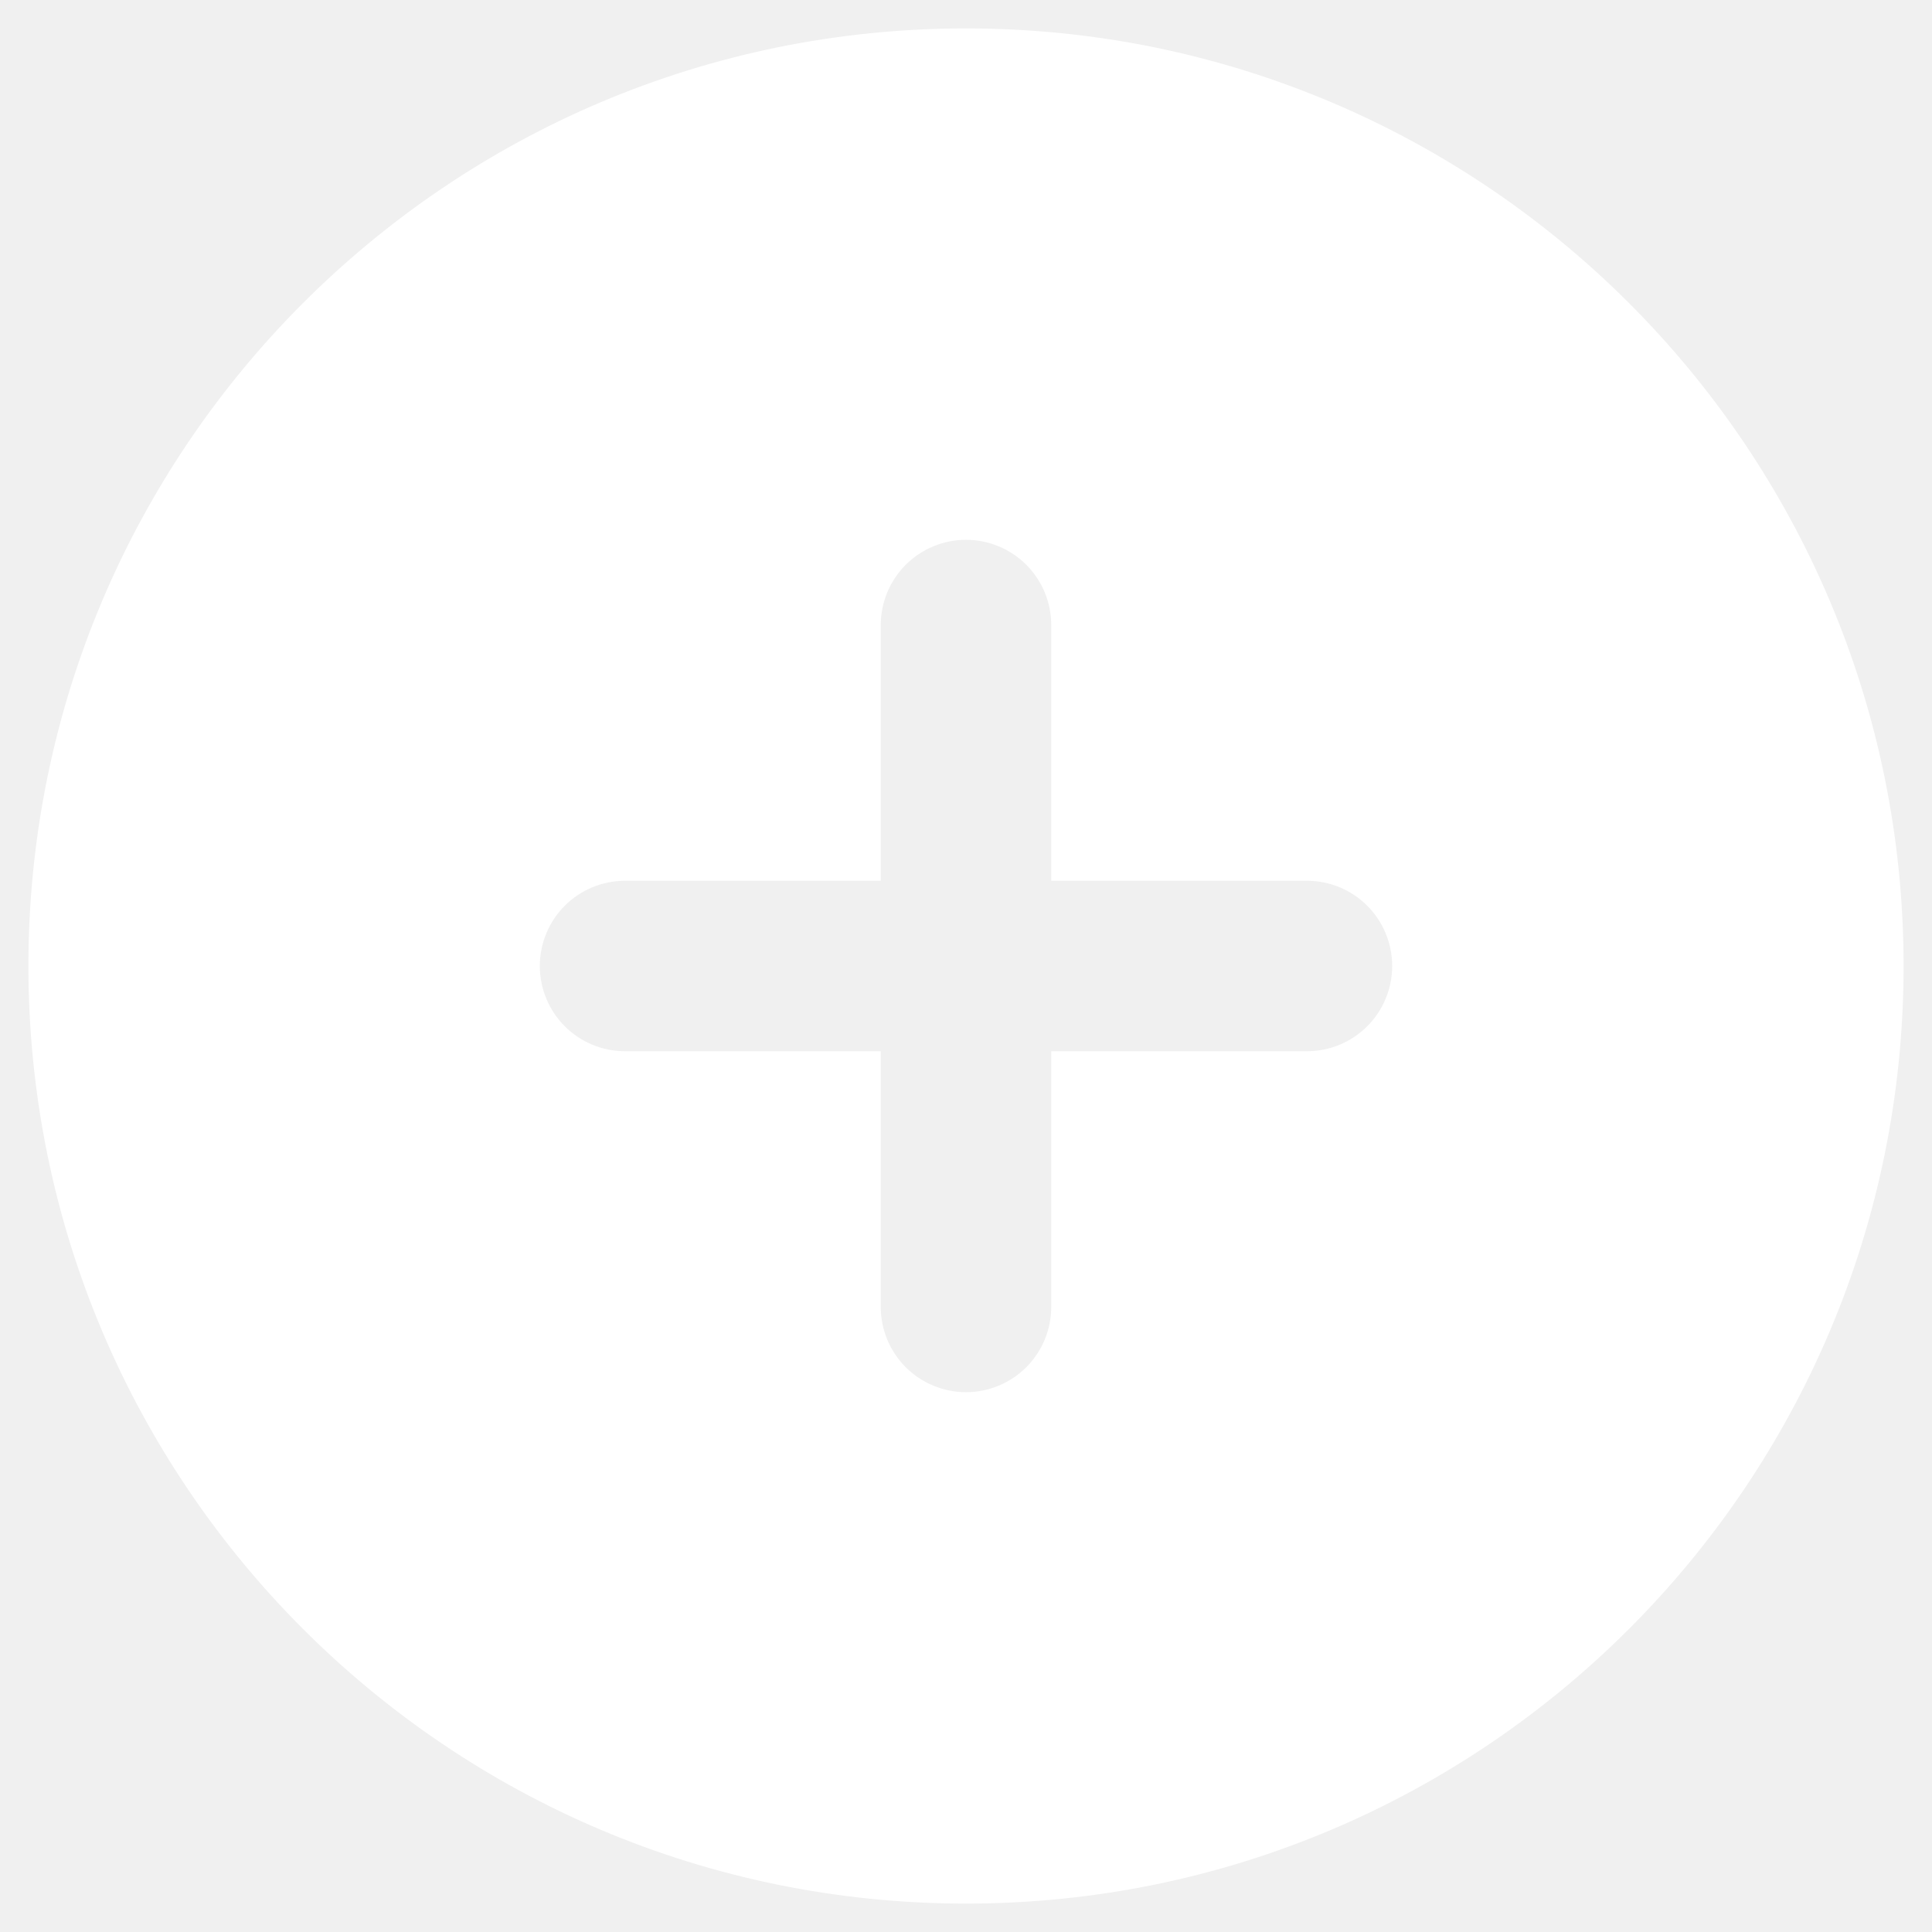
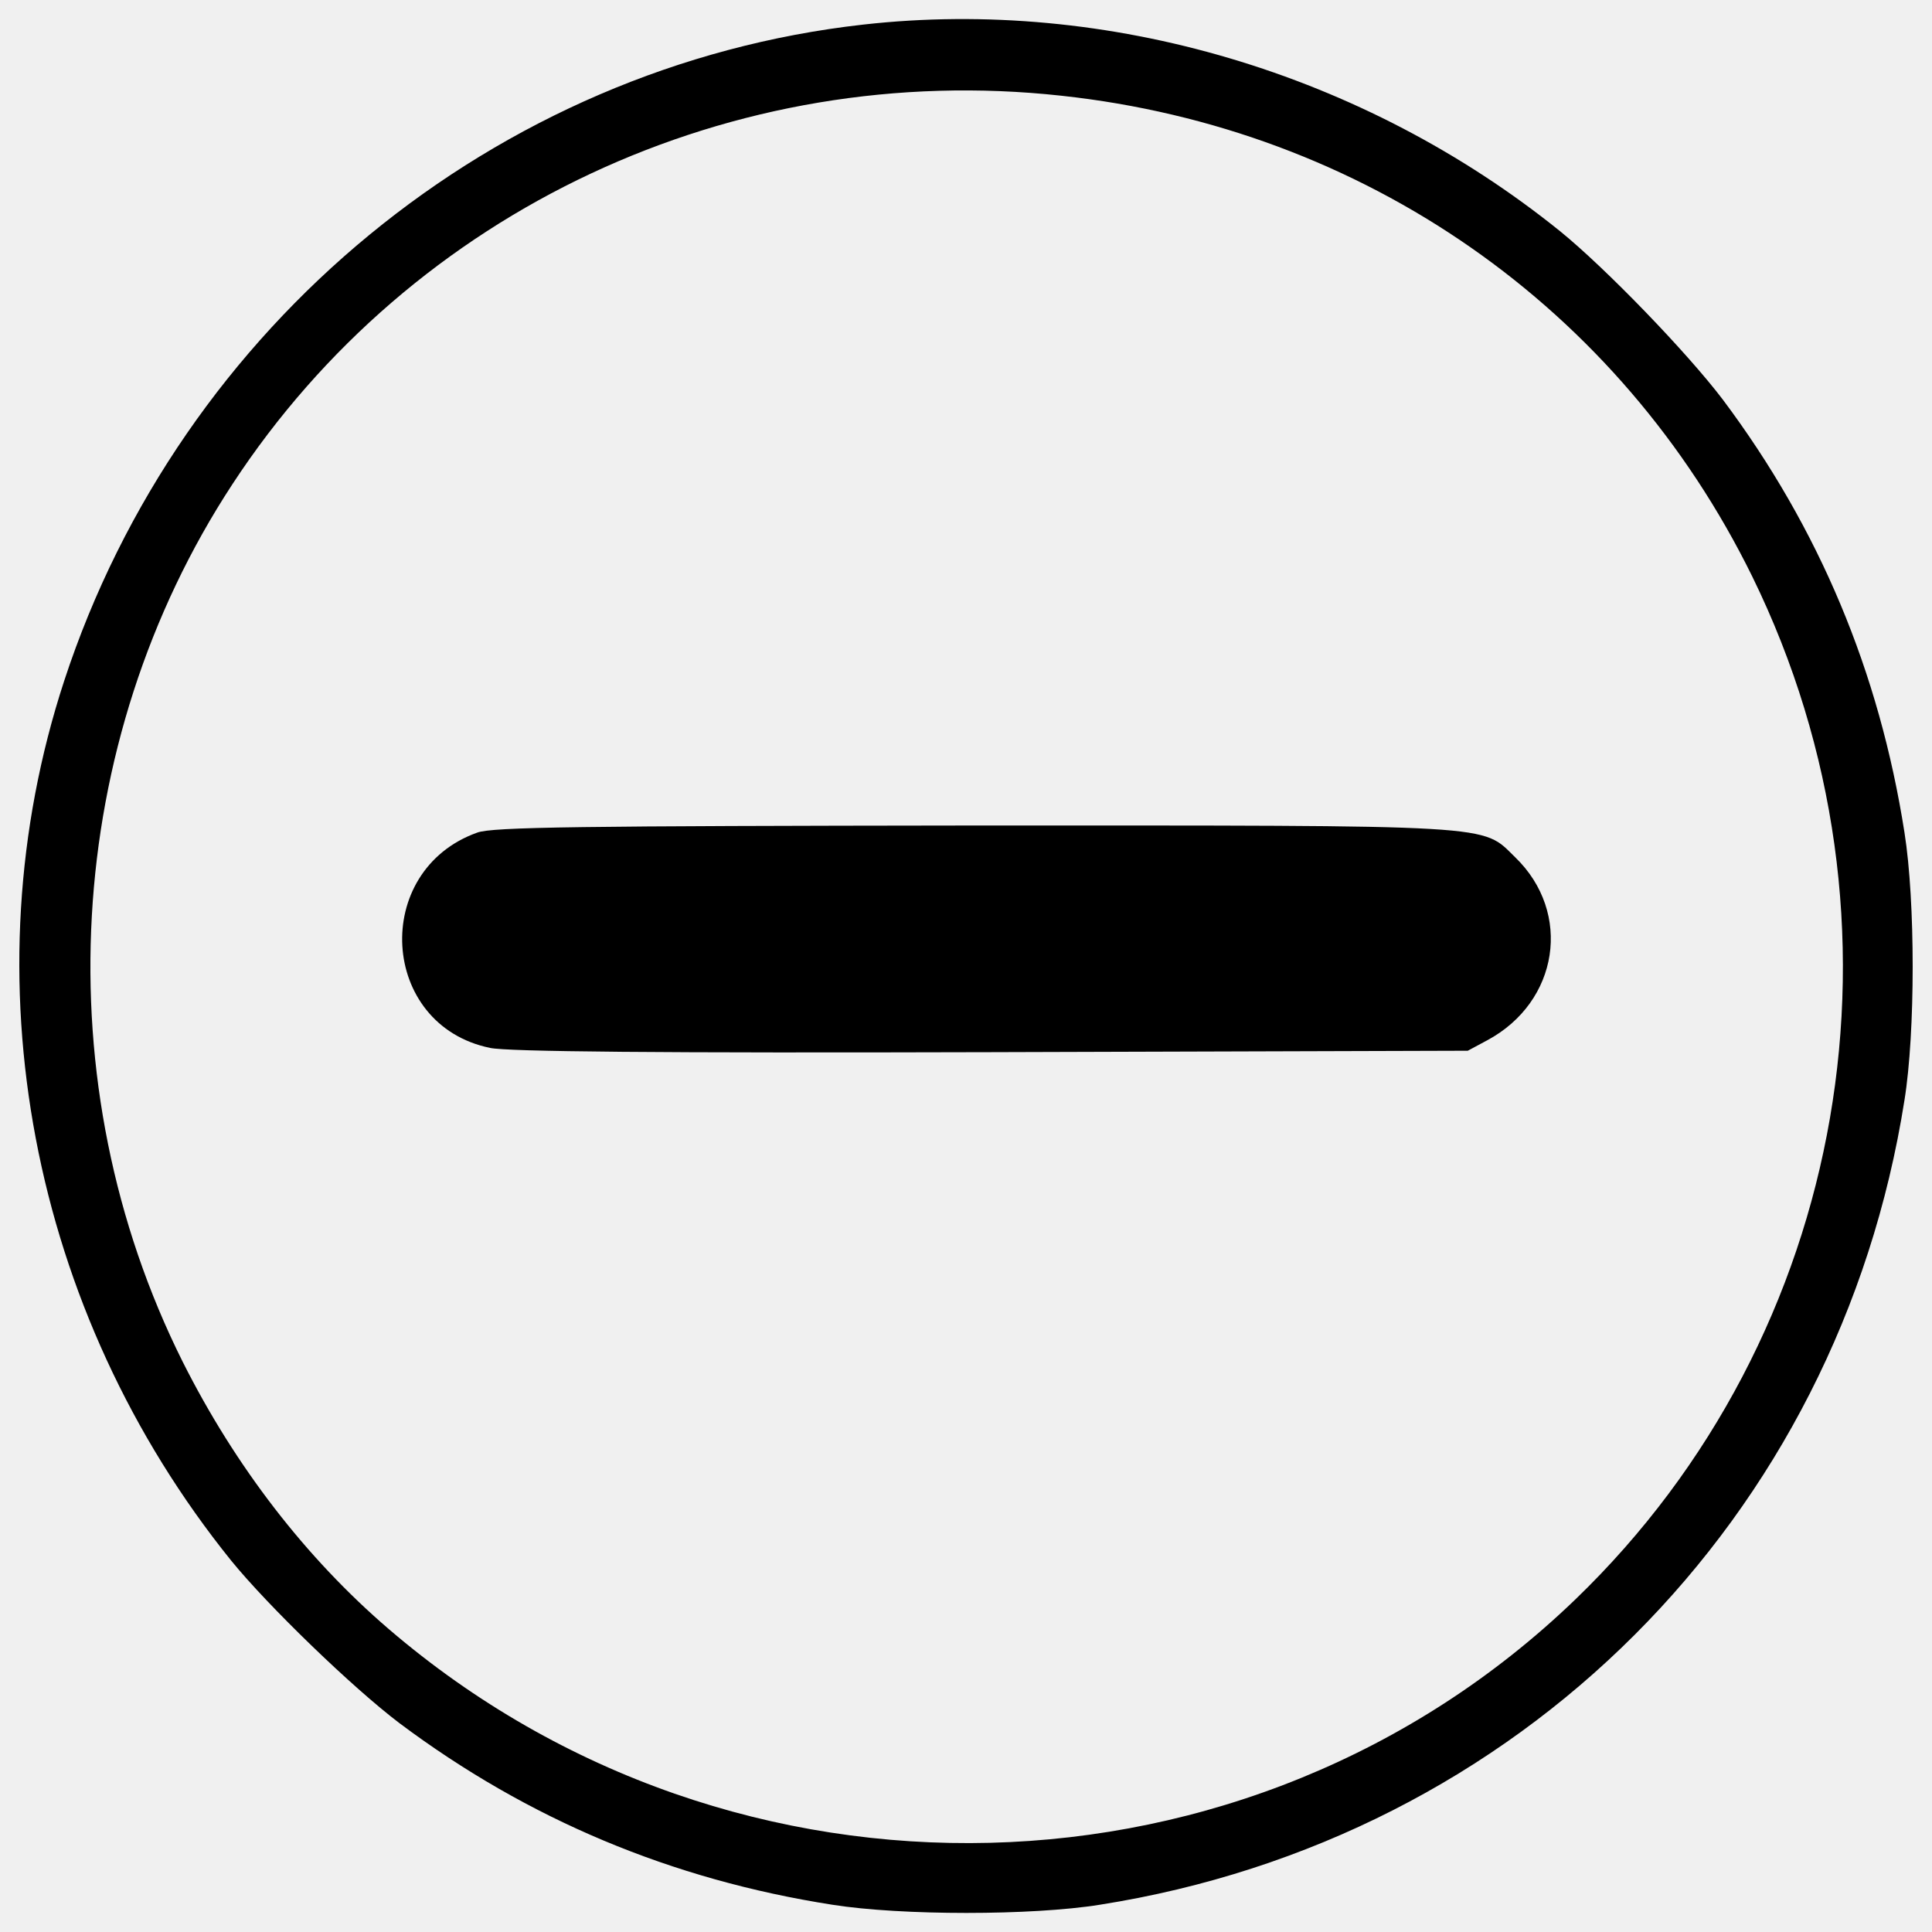
- <svg xmlns="http://www.w3.org/2000/svg" width="34" height="34" viewBox="0 0 34 34" fill="none">
-   <path fill-rule="evenodd" clip-rule="evenodd" d="M17 0.5C7.888 0.5 0.5 7.888 0.5 17C0.5 26.113 7.888 33.5 17 33.5C26.113 33.5 33.5 26.113 33.5 17C33.5 7.888 26.113 0.5 17 0.5ZM18.5 23C18.5 23.398 18.342 23.779 18.061 24.061C17.779 24.342 17.398 24.5 17 24.5C16.602 24.5 16.221 24.342 15.939 24.061C15.658 23.779 15.5 23.398 15.5 23V18.5H11C10.602 18.5 10.221 18.342 9.939 18.061C9.658 17.779 9.5 17.398 9.5 17C9.5 16.602 9.658 16.221 9.939 15.939C10.221 15.658 10.602 15.5 11 15.5H15.5V11C15.5 10.602 15.658 10.221 15.939 9.939C16.221 9.658 16.602 9.5 17 9.5C17.398 9.5 17.779 9.658 18.061 9.939C18.342 10.221 18.5 10.602 18.5 11V15.5H23C23.398 15.5 23.779 15.658 24.061 15.939C24.342 16.221 24.5 16.602 24.5 17C24.5 17.398 24.342 17.779 24.061 18.061C23.779 18.342 23.398 18.5 23 18.5H18.5V23Z" fill="white" />
+ <svg xmlns="http://www.w3.org/2000/svg" version="1.1" x="0px" y="0px" viewBox="0 0 1000 1000" enable-background="new 0 0 1000 1000" xml:space="preserve">
+   <g>
+     <g transform="translate(0,511) scale(0.1,-0.1)">
+       <path d="M4467.8,4982.7C2565.7,4769.1,936,3429,332.2,1585.8C-171,49.4,155.5-1676.1,1196.1-2967.1c191.4-235.6,628.3-657.8,871.3-841.8c665.1-498.2,1408.8-810,2240.8-940c355.9-56.5,1033.3-56.5,1384.3,0c2169.7,341.2,3823.9,1995.4,4165.1,4165.1c56.5,351,56.5,1028.4,0,1384.3c-130.1,832-441.8,1575.7-940,2240.8c-184.1,243-606.2,679.9-841.8,871.3C7059.6,4732.3,5731.8,5125,4467.8,4982.7z M5493.8,4614.5c1565.9-169.4,2891.2-1094.7,3576-2488.7c873.8-1784.3,503.1-3927-915.5-5294.1C6473.1-4788.3,3802.7-4857,2013.4-3323c-429.5,368.2-795.2,841.9-1067.7,1384.3c-719.1,1438.3-621,3203,257.7,4543.1C2133.7,4025.4,3792.9,4801,5493.8,4614.5z" />
+       <path d="M2470,800.4c-549.8-196.4-505.6-996.5,66.3-1114.3c88.4-19.7,873.8-27,2594.3-22.1l2466.6,7.4l100.6,54c370.6,198.8,441.8,660.2,144.8,947.4c-176.7,171.8-61.4,164.4-2807.8,164.4C3000.1,834.8,2548.5,829.8,2470,800.4z" />
+     </g>
+   </g>
</svg>
